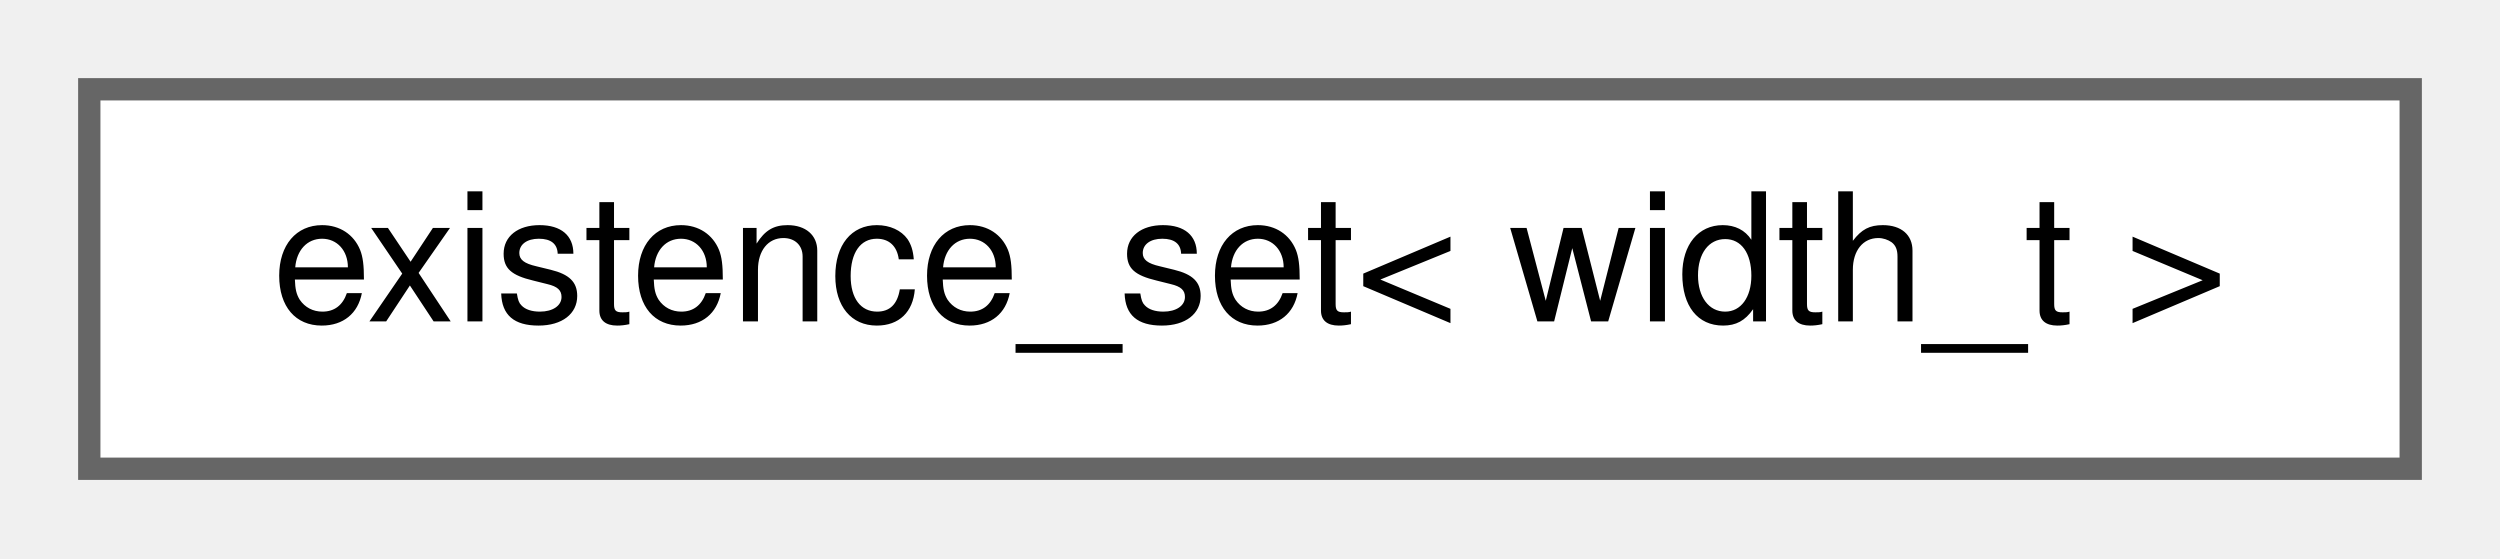
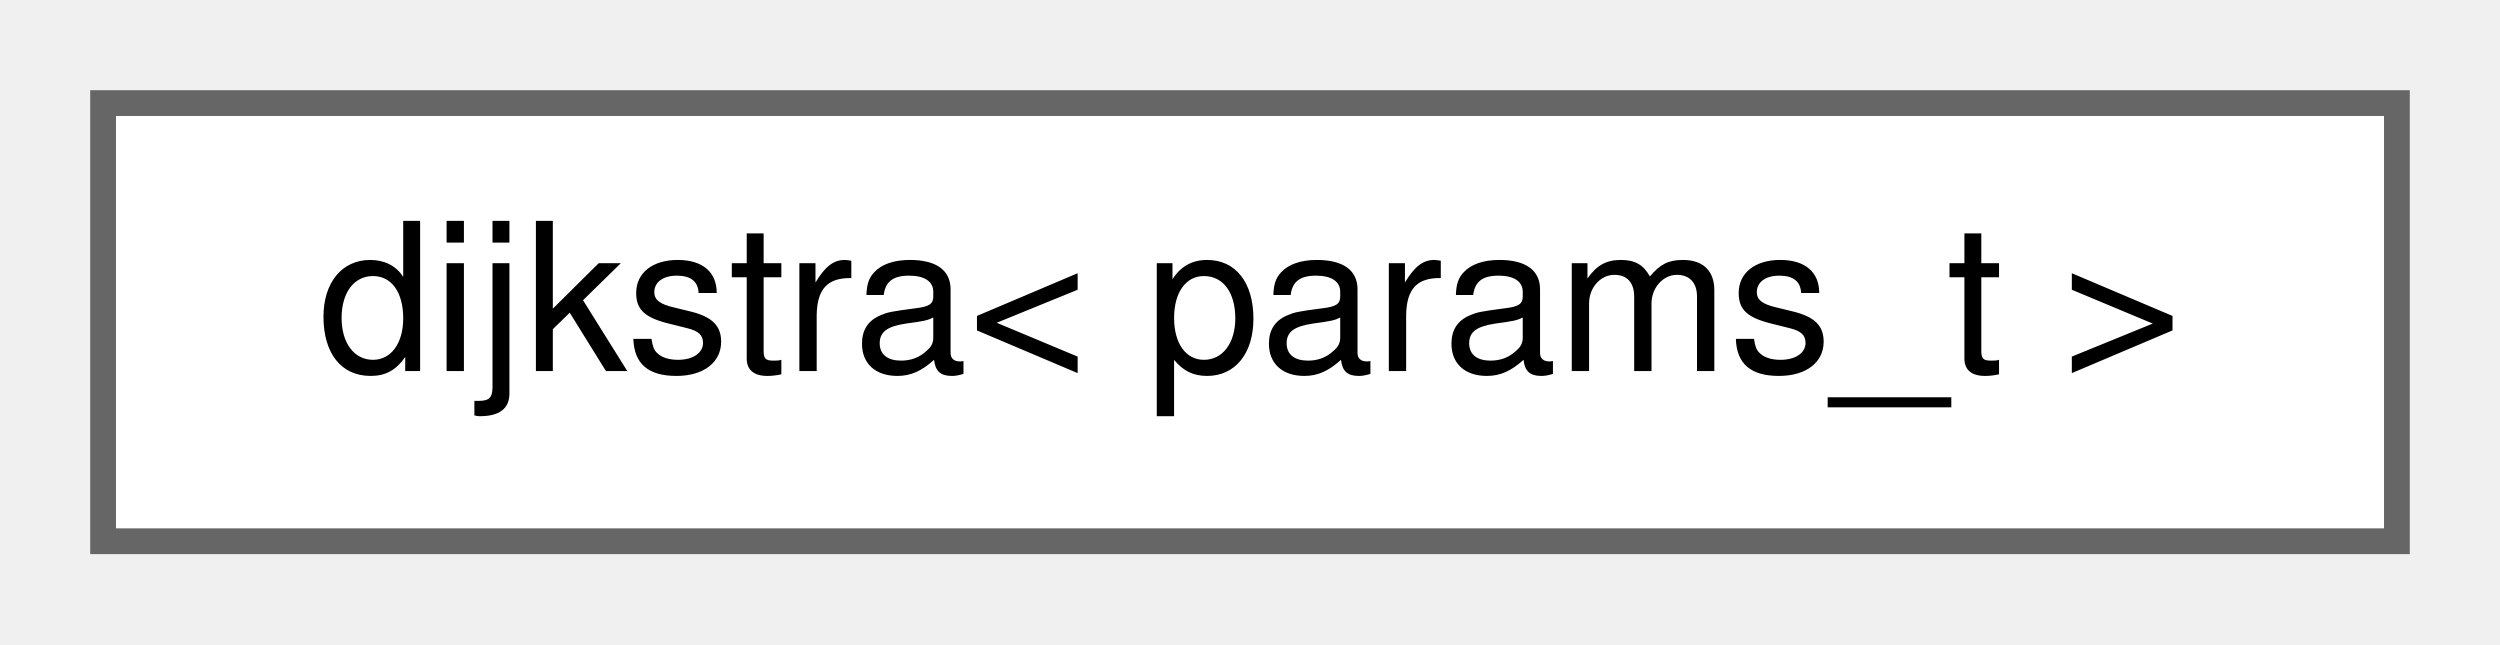
- <svg xmlns="http://www.w3.org/2000/svg" xmlns:xlink="http://www.w3.org/1999/xlink" width="112pt" height="25pt" viewBox="0.00 0.00 112.00 25.00">
+ <svg xmlns="http://www.w3.org/2000/svg" xmlns:xlink="http://www.w3.org/1999/xlink" width="97pt" height="25pt" viewBox="0.00 0.00 97.00 25.00">
  <g id="graph0" class="graph" transform="scale(1 1) rotate(0) translate(4 21)">
    <g id="Node000000" class="node">
      <g id="a_Node000000">
-         <a xlink:href="d6/db9/classchdr_1_1existence__set.html" target="_top" xlink:title="Represents a container for tracking the existence of elements.">
-           <polygon fill="white" stroke="#666666" points="104,-17 0,-17 0,0 104,0 104,-17" />
-           <text text-anchor="middle" x="52" y="-6.6" font-family="Helvetica,sans-Serif" font-size="8.00">existence_set&lt; width_t &gt;</text>
+         <a xlink:href="db/d52/structchdr_1_1solvers_1_1dijkstra.html" target="_top" xlink:title="Dijkstra's algorithm [unfinished].">
+           <polygon fill="white" stroke="#666666" points="89,-17 0,-17 0,0 89,0 89,-17" />
+           <text text-anchor="middle" x="44.5" y="-6.6" font-family="Helvetica,sans-Serif" font-size="8.00">dijkstra&lt; params_t &gt;</text>
        </a>
      </g>
    </g>
  </g>
</svg>
